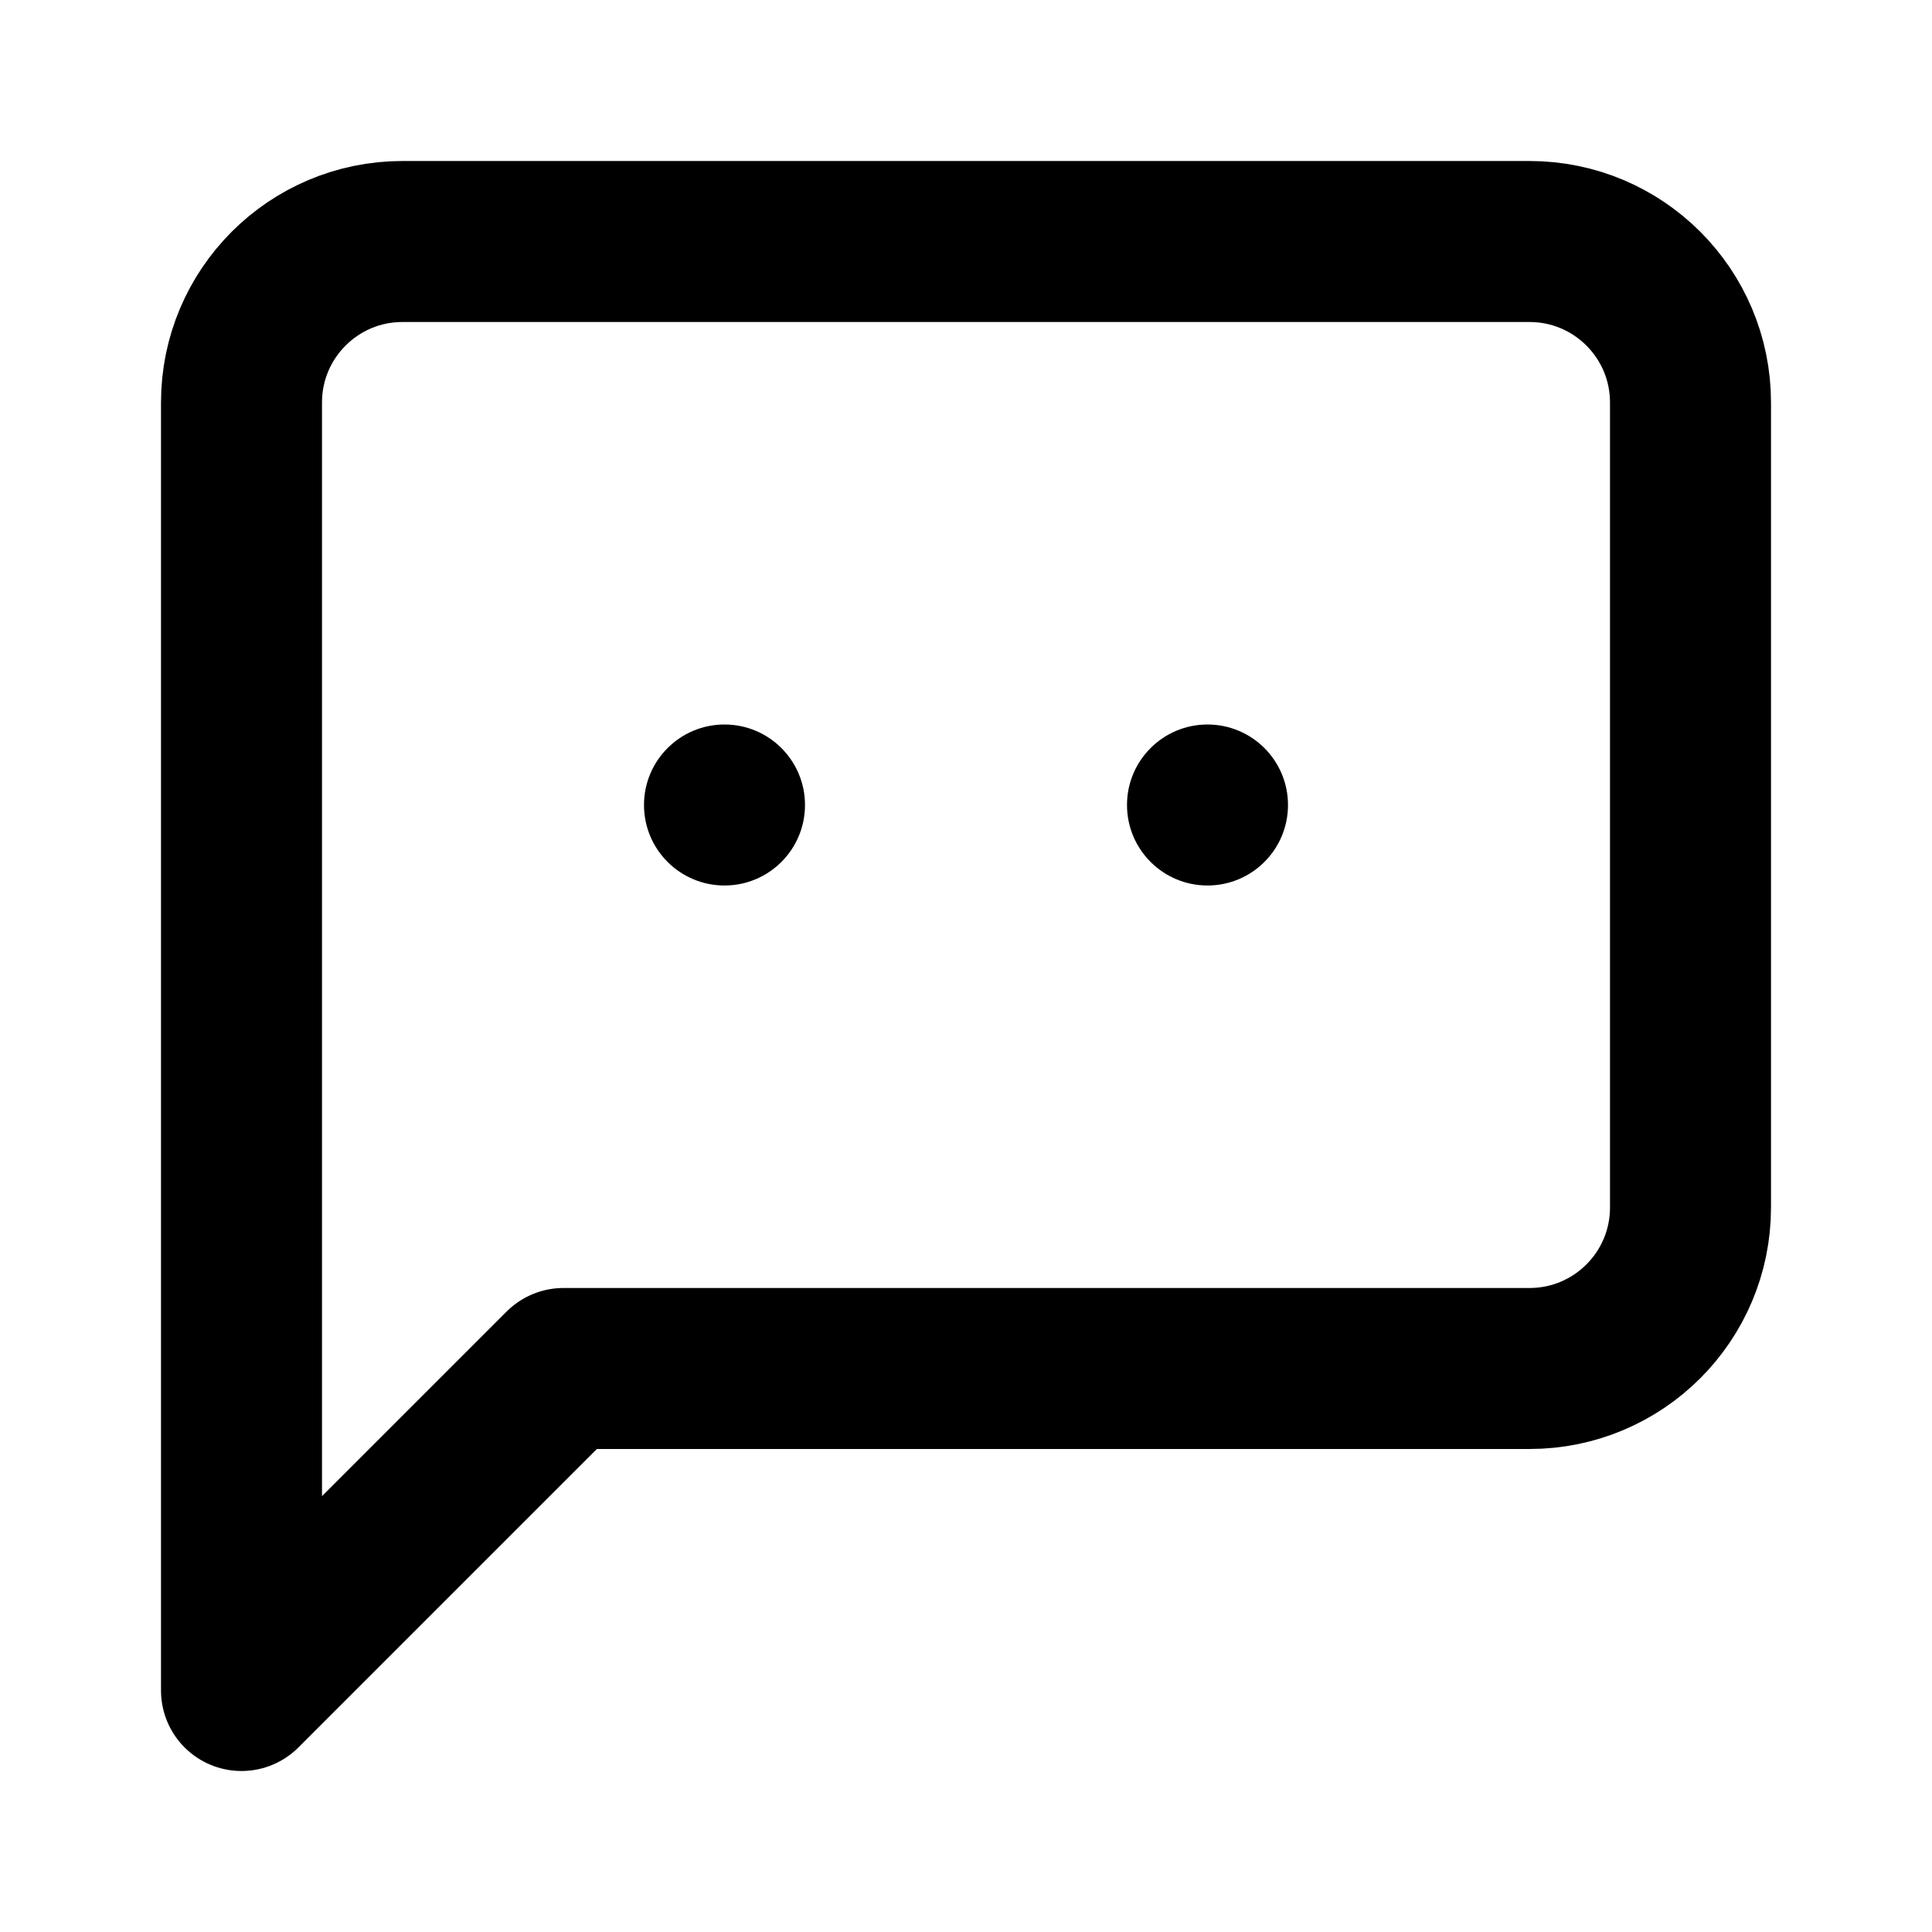
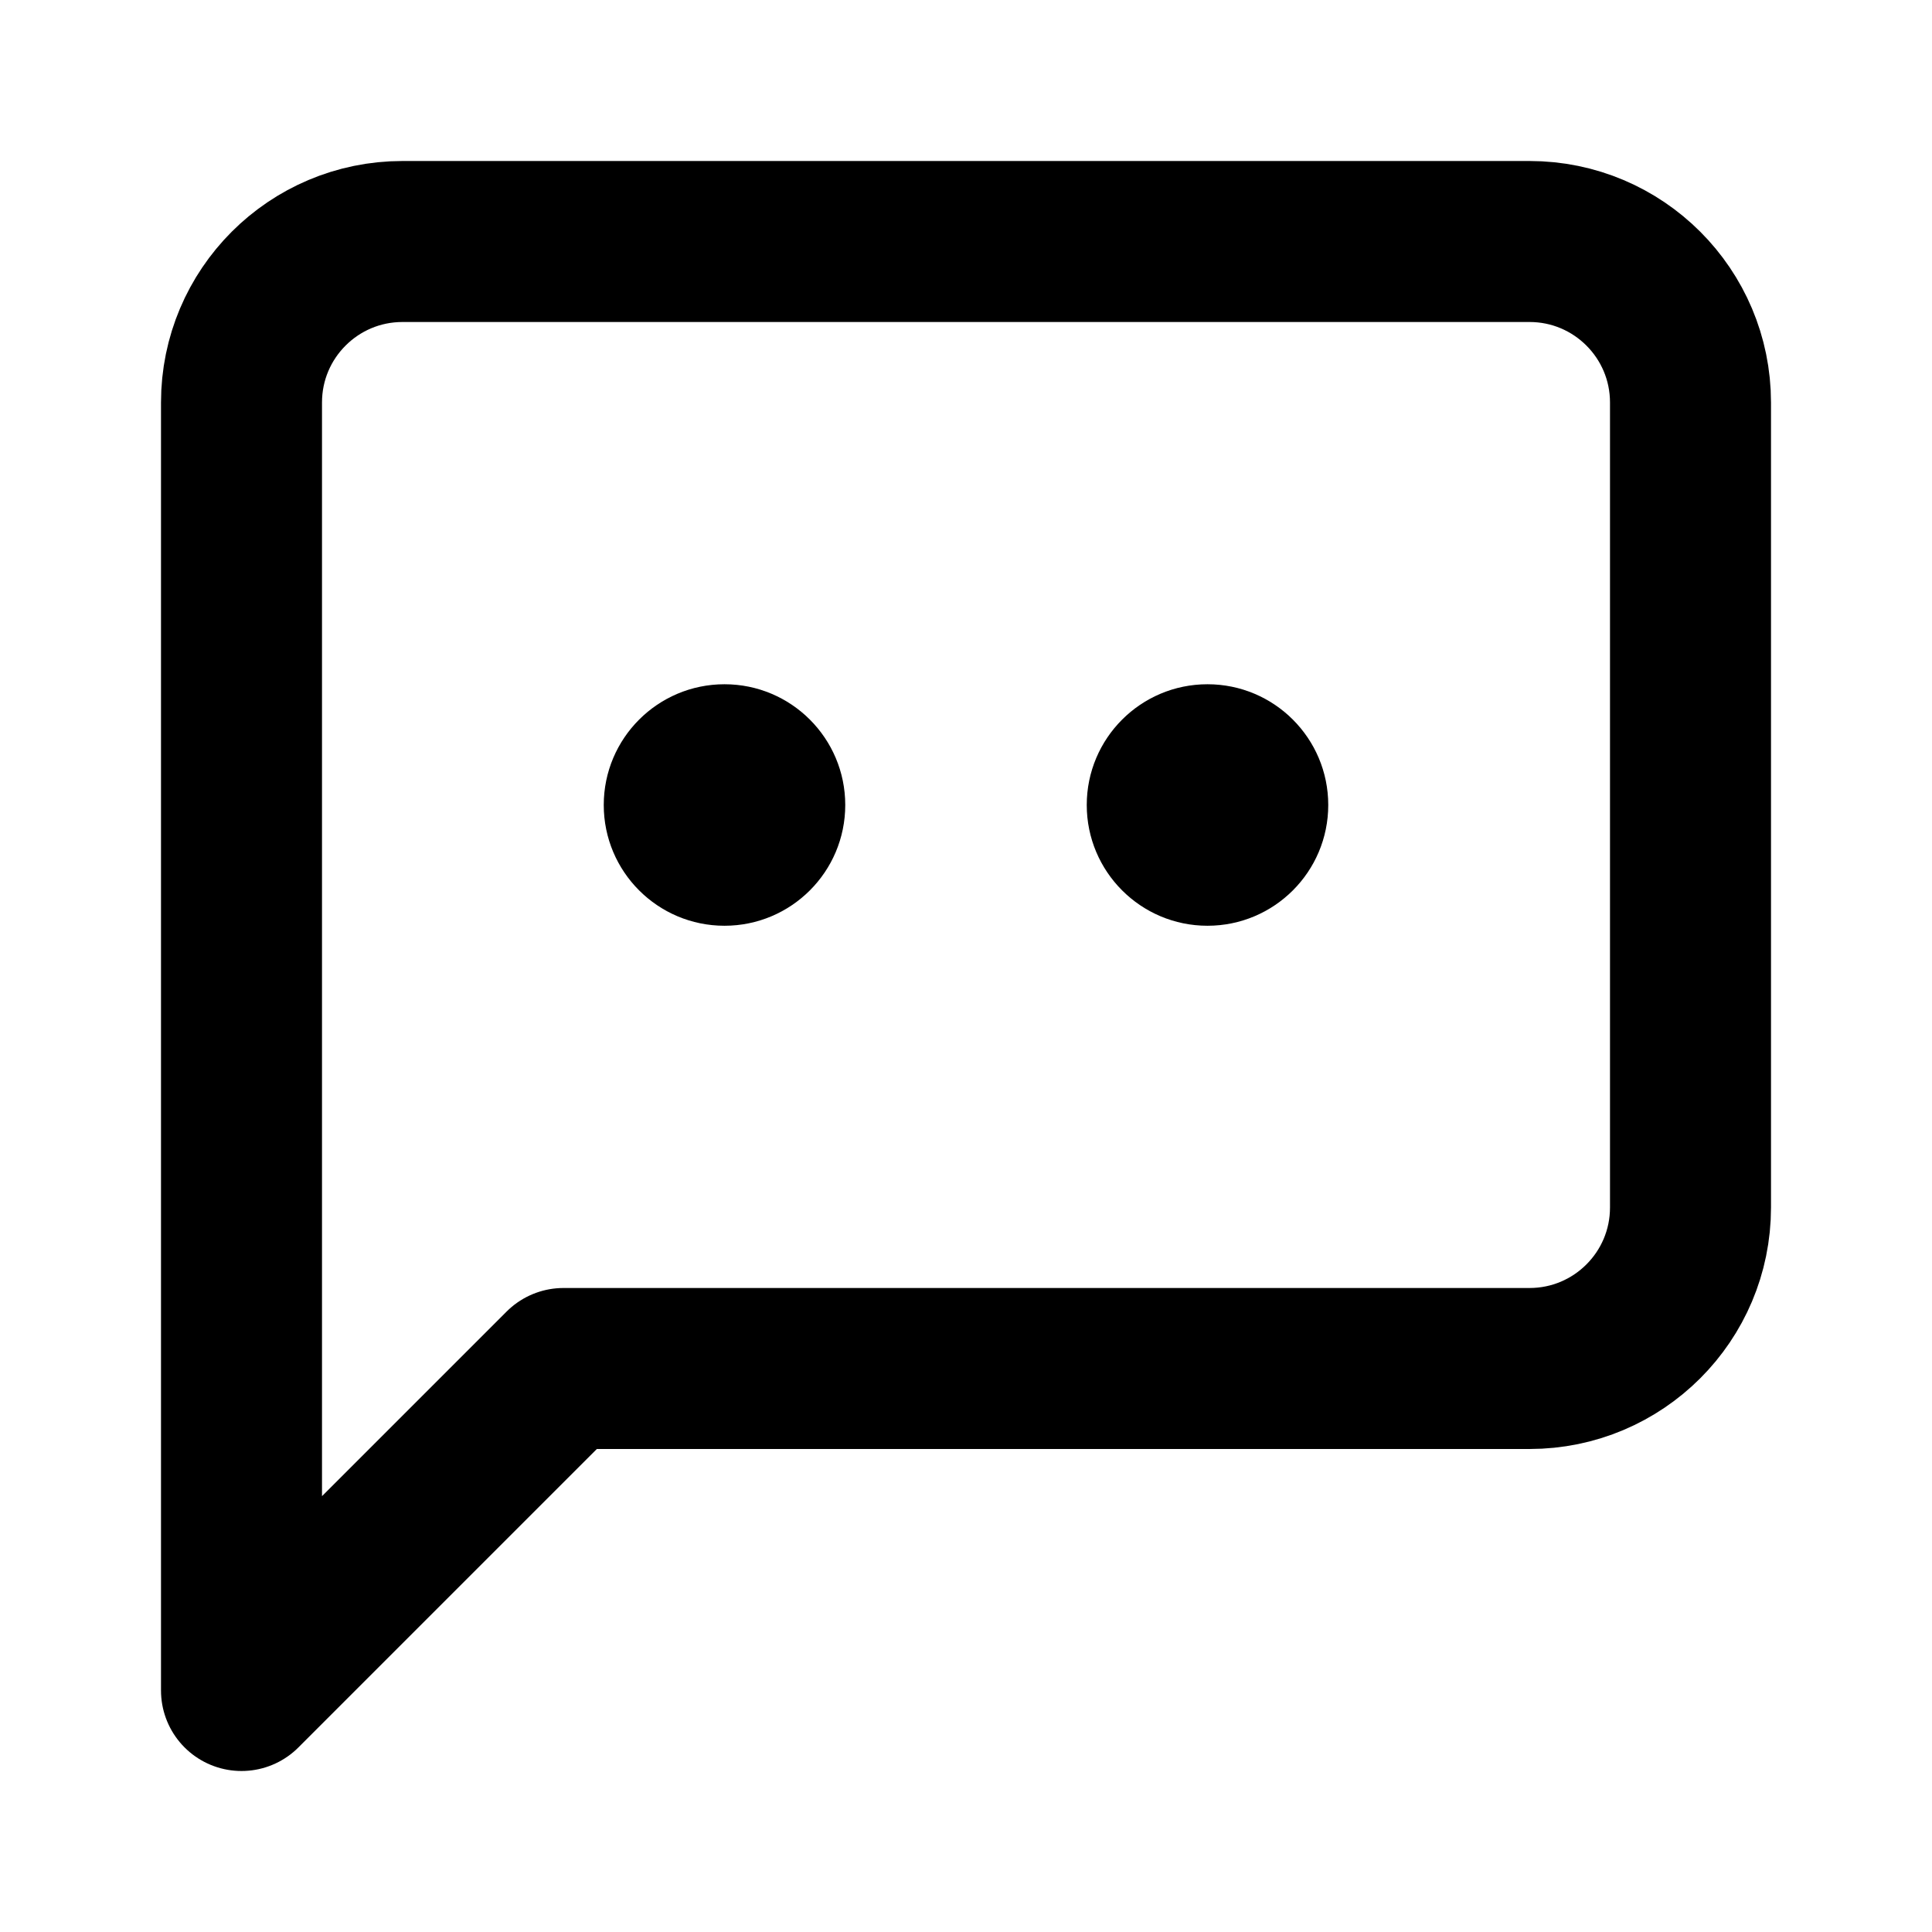
<svg xmlns="http://www.w3.org/2000/svg" width="24" height="24" viewBox="0 0 24 24" fill="none" stroke="currentColor" stroke-width="2" stroke-linecap="round" stroke-linejoin="round">
  <path d="M21 15a2 2 0 0 1-2 2H7l-4 4V5a2 2 0 0 1 2-2h14a2 2 0 0 1 2 2z" />
-   <circle cx="9" cy="10" r="1" fill="currentColor" stroke="none" />
-   <circle cx="15" cy="10" r="1" fill="currentColor" stroke="none" />
+   <circle cx="9" cy="10" r="1.5" fill="currentColor" stroke="none" />
+   <circle cx="15" cy="10" r="1.5" fill="currentColor" stroke="none" />
</svg>
